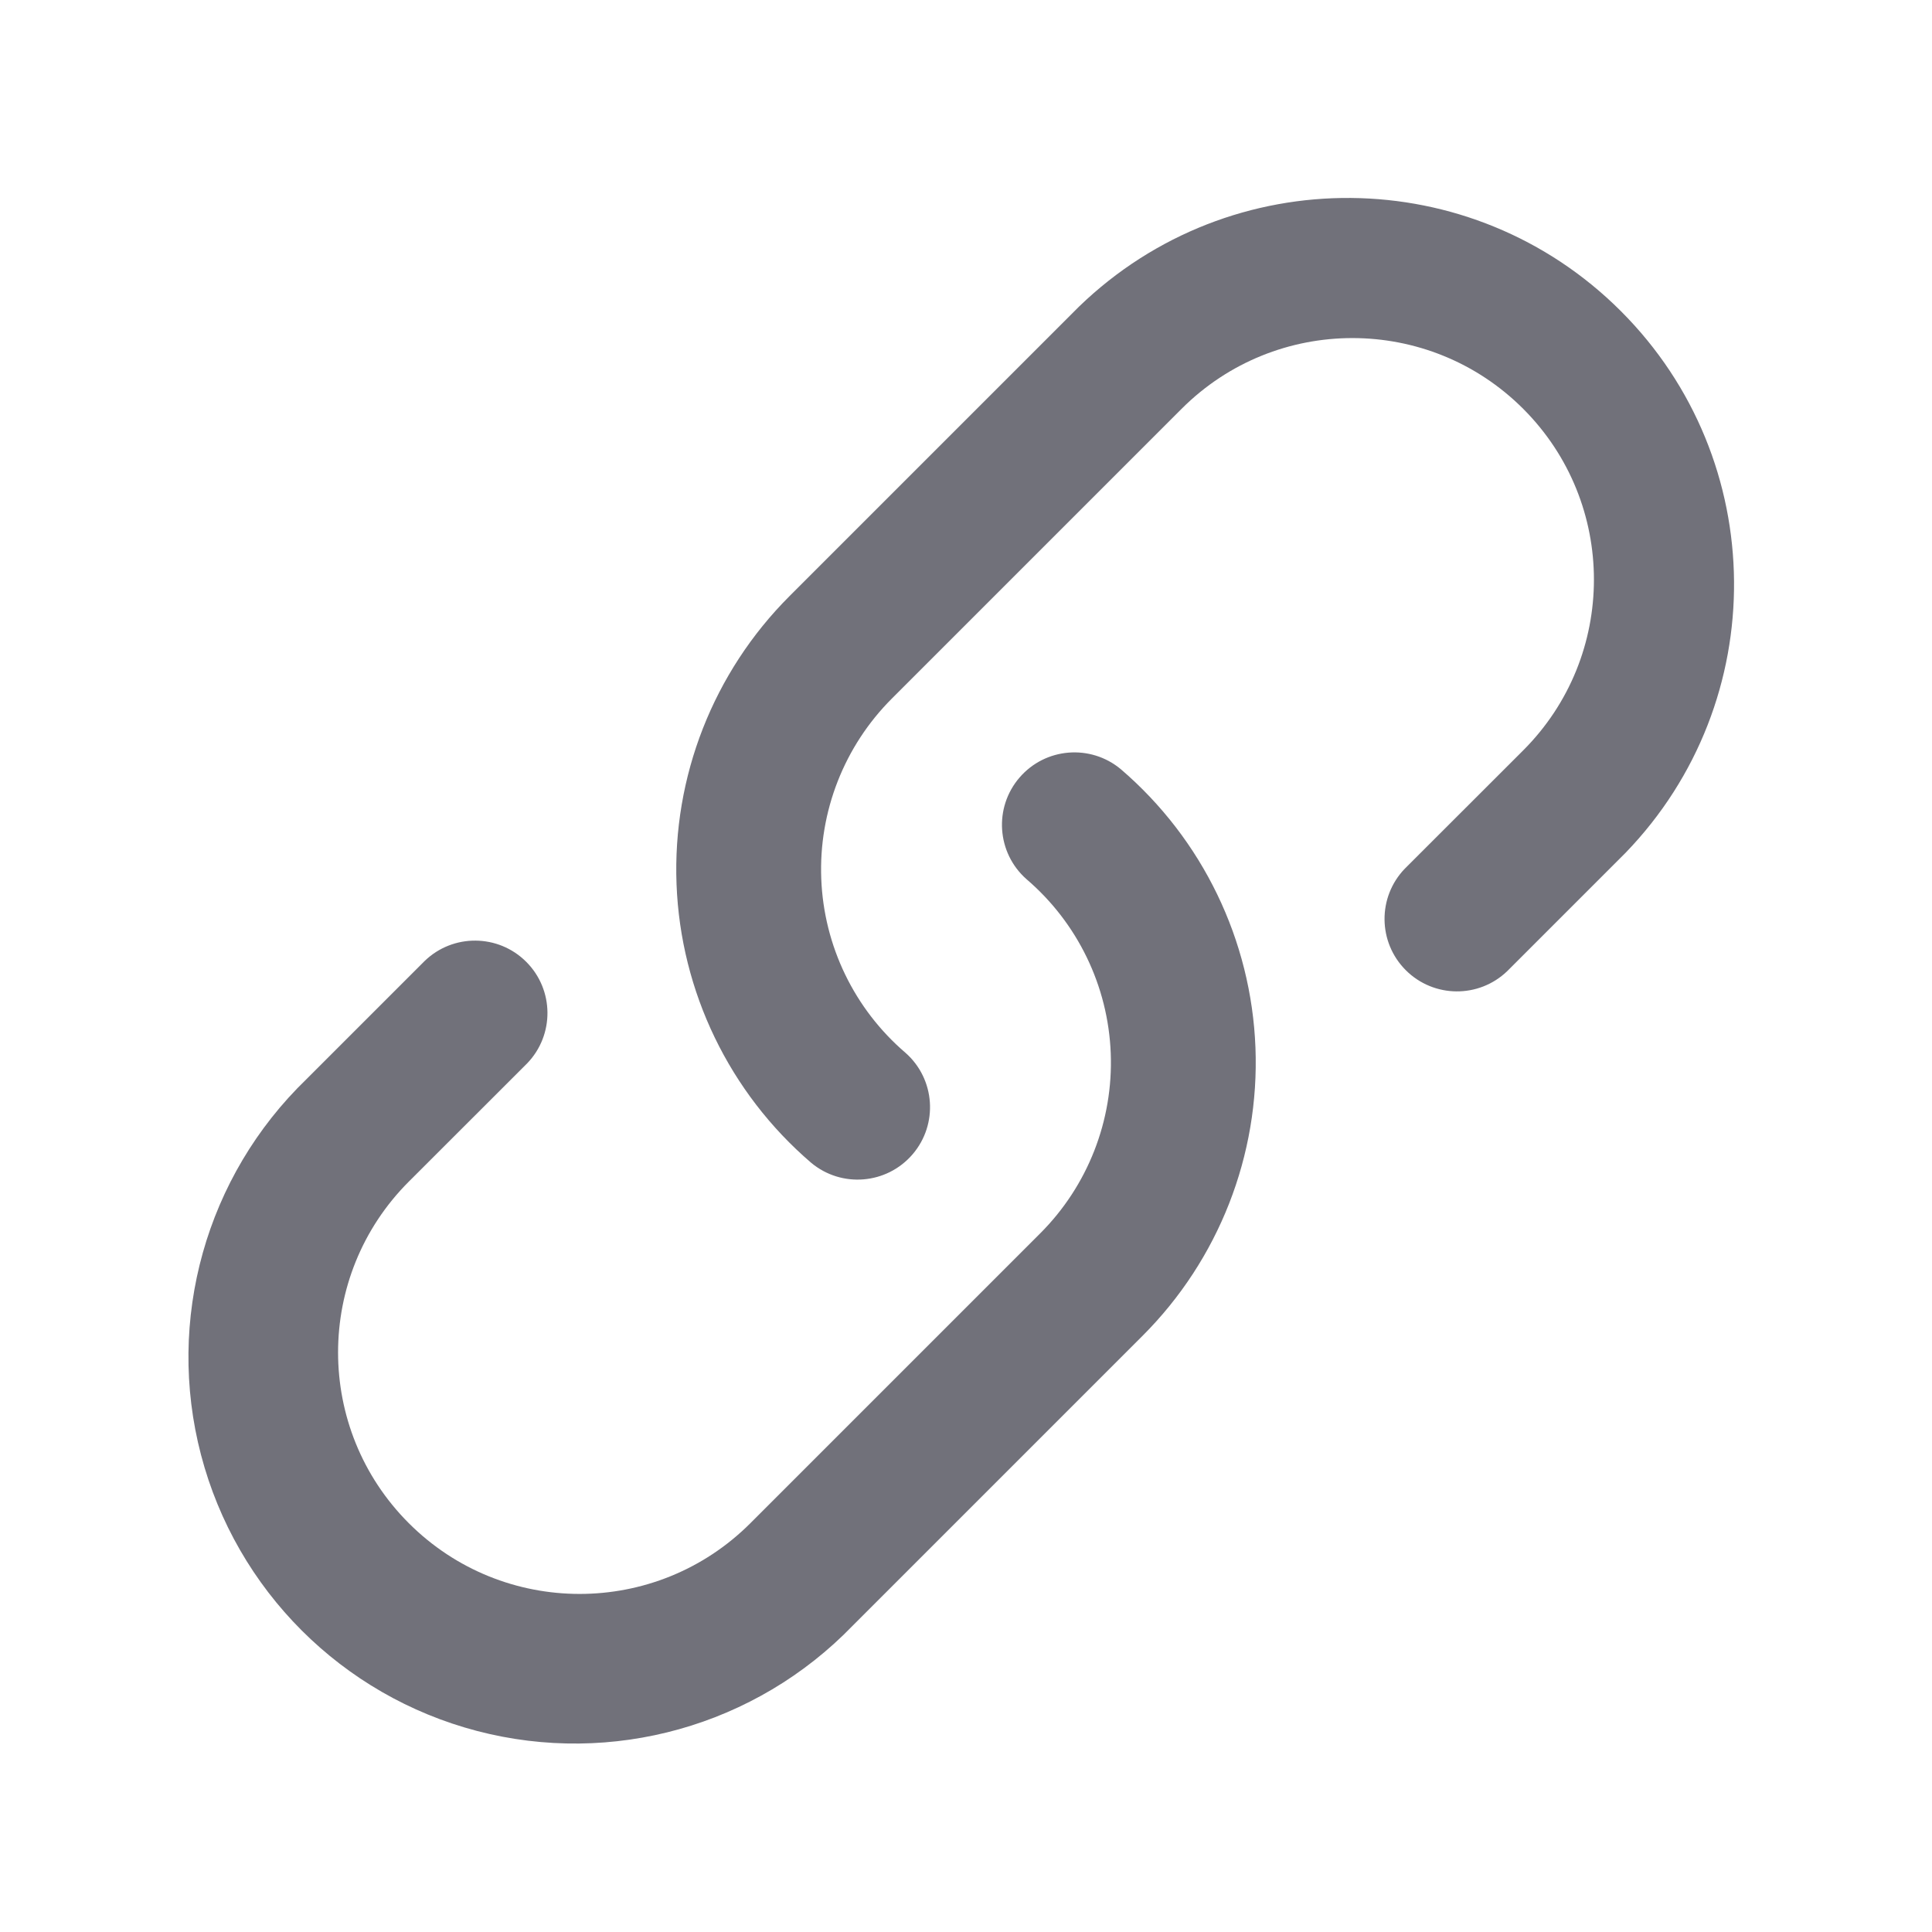
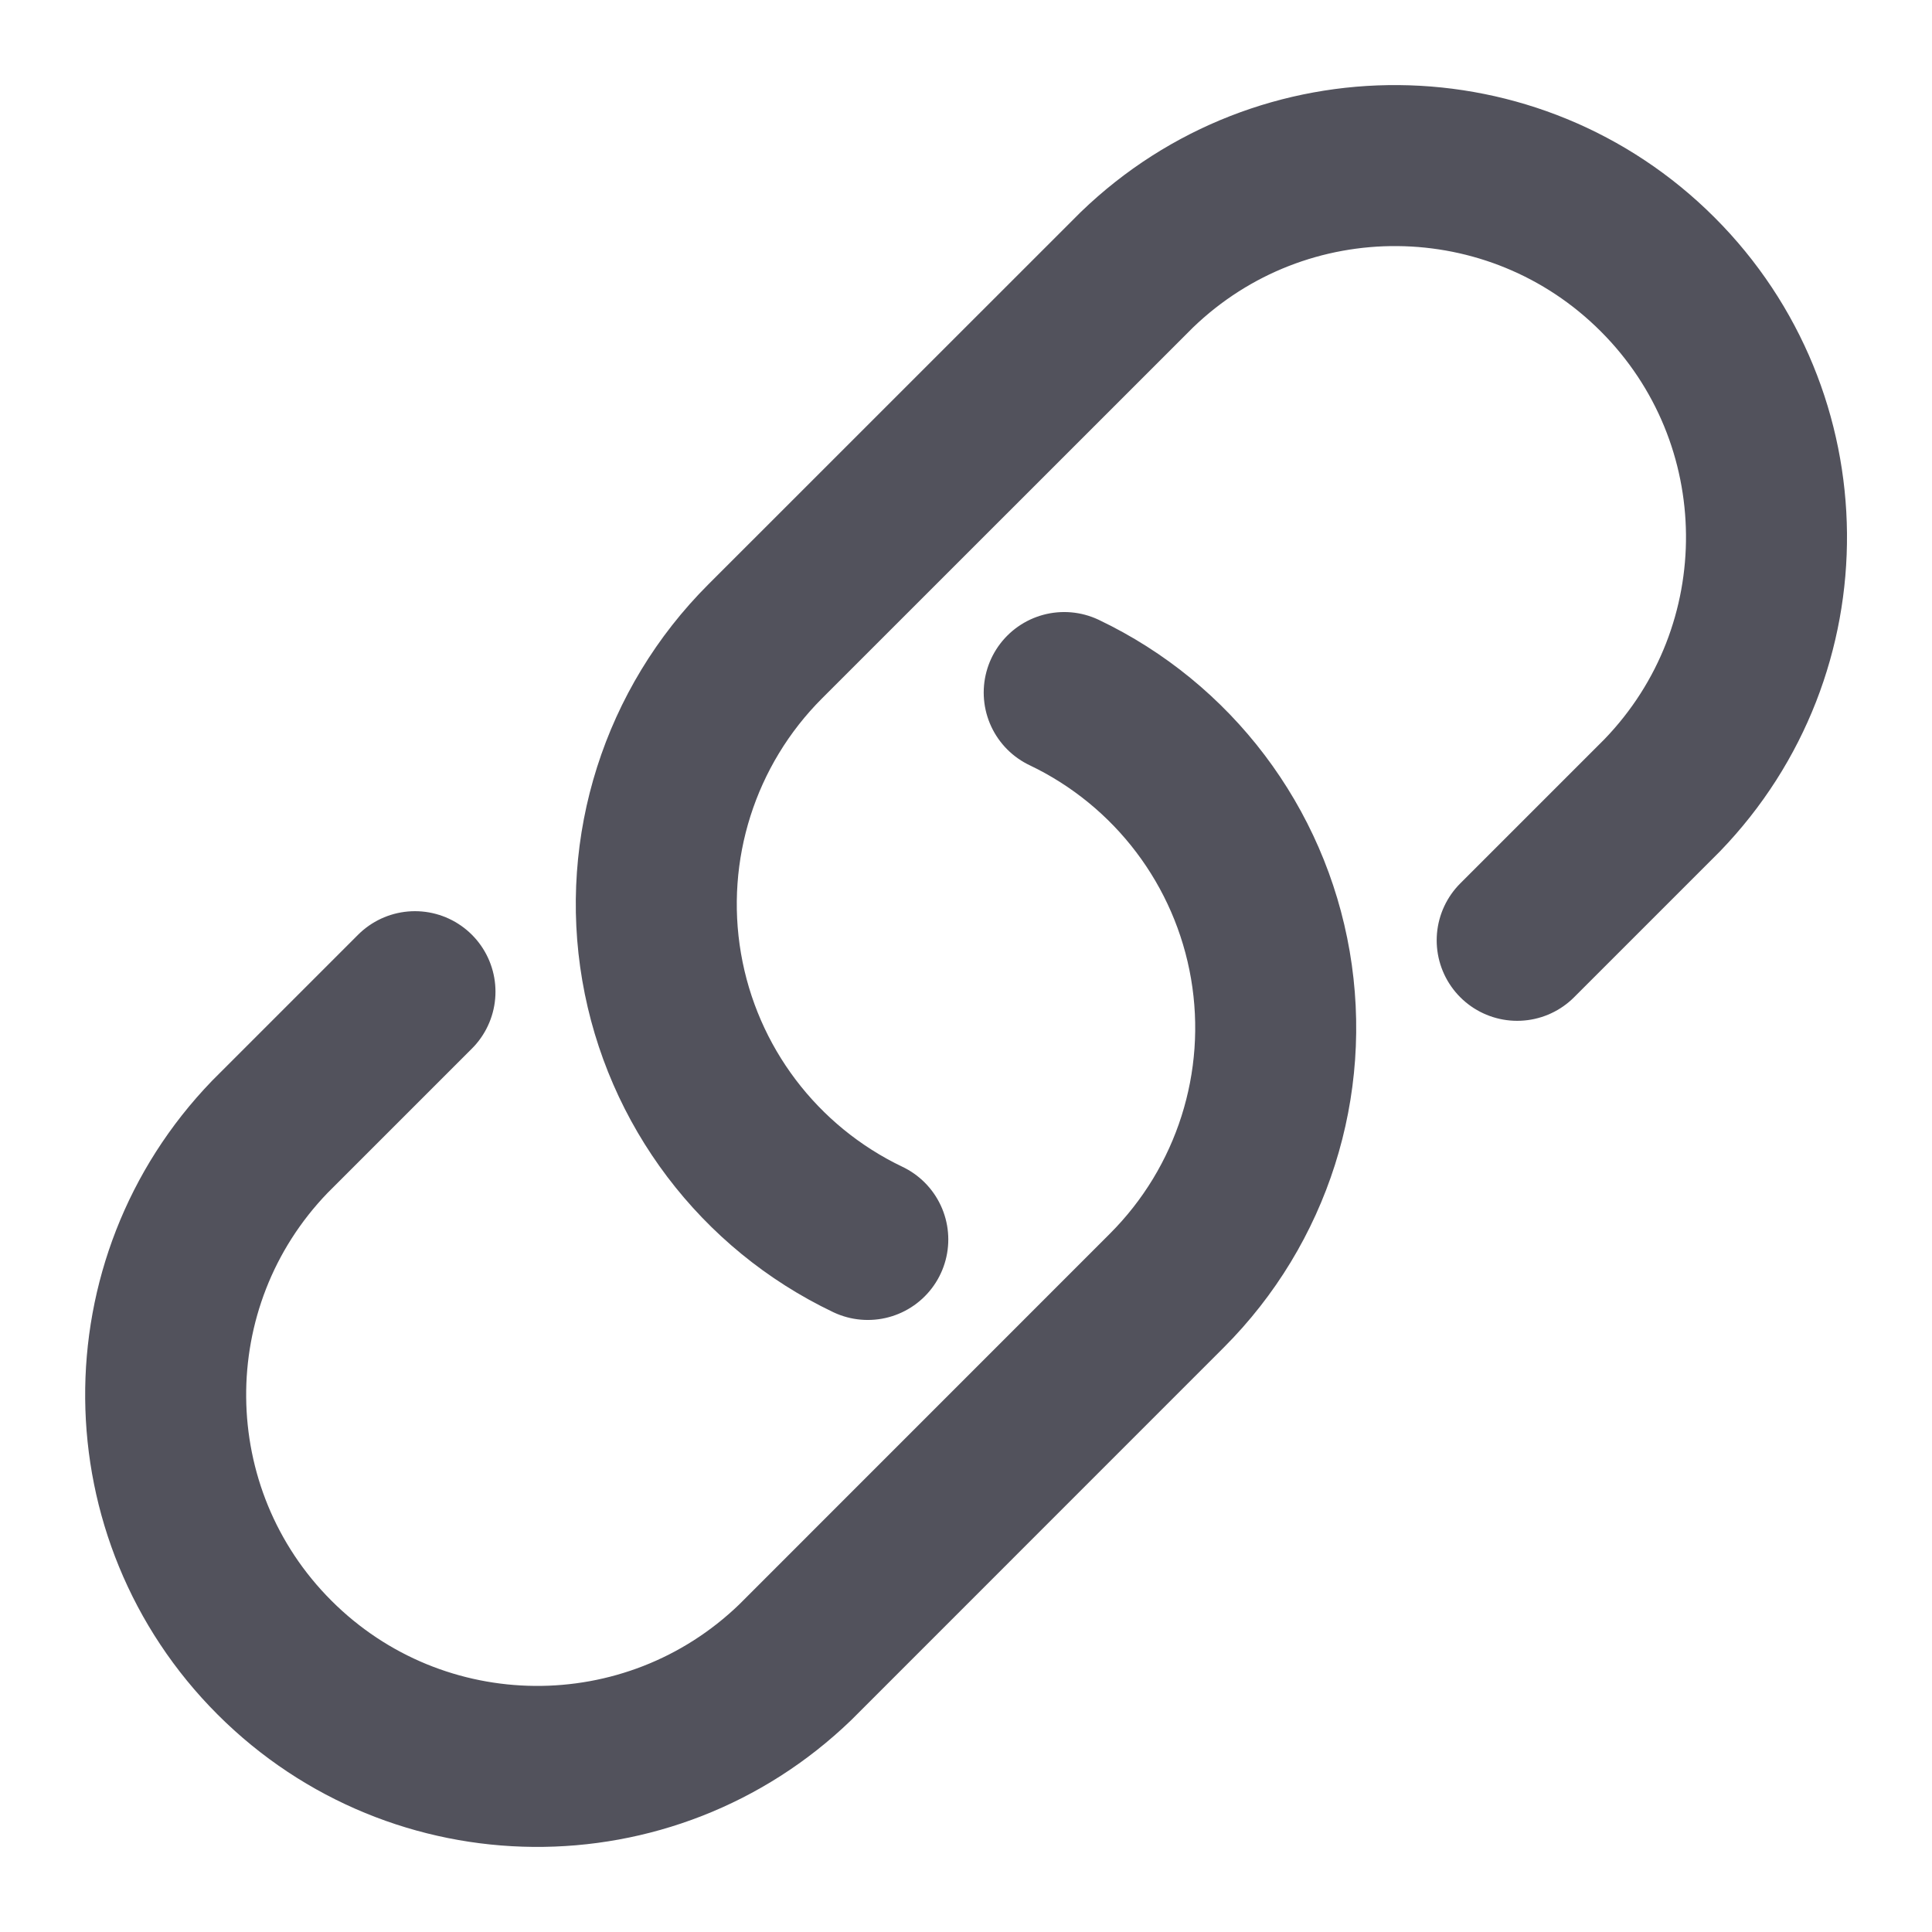
- <svg xmlns="http://www.w3.org/2000/svg" viewBox="0 0 20 20" fill="#71717a">
-   <path d="M12.232 4.232a2.5 2.5 0 0 1 3.536 3.536l-1.225 1.224a.75.75 0 0 0 1.061 1.06l1.224-1.224a4 4 0 0 0-5.656-5.656l-3 3a4 4 0 0 0 .225 5.865.75.75 0 0 0 .977-1.138 2.5 2.5 0 0 1-.142-3.667l3-3Z" />
-   <path d="M11.603 7.963a.75.75 0 0 0-.977 1.138 2.5 2.5 0 0 1 .142 3.667l-3 3a2.5 2.5 0 0 1-3.536-3.536l1.225-1.224a.75.75 0 0 0-1.061-1.06l-1.224 1.224a4 4 0 1 0 5.656 5.656l3-3a4 4 0 0 0-.225-5.865Z" />
+ <svg xmlns="http://www.w3.org/2000/svg" viewBox="0 0 24 24" fill="none" stroke="#52525c" stroke-linecap="round" stroke-linejoin="round" stroke-width="2">
+   <path d="M13.22 8.603a4.615 4.615 0 0 1 1.274 7.43L9.88 20.648a4.616 4.616 0 0 1-6.527-6.527l1.802-1.802m13.692-.638 1.802-1.802a4.616 4.616 0 0 0-6.527-6.527L9.506 7.967a4.615 4.615 0 0 0 1.274 7.43" />
</svg>
